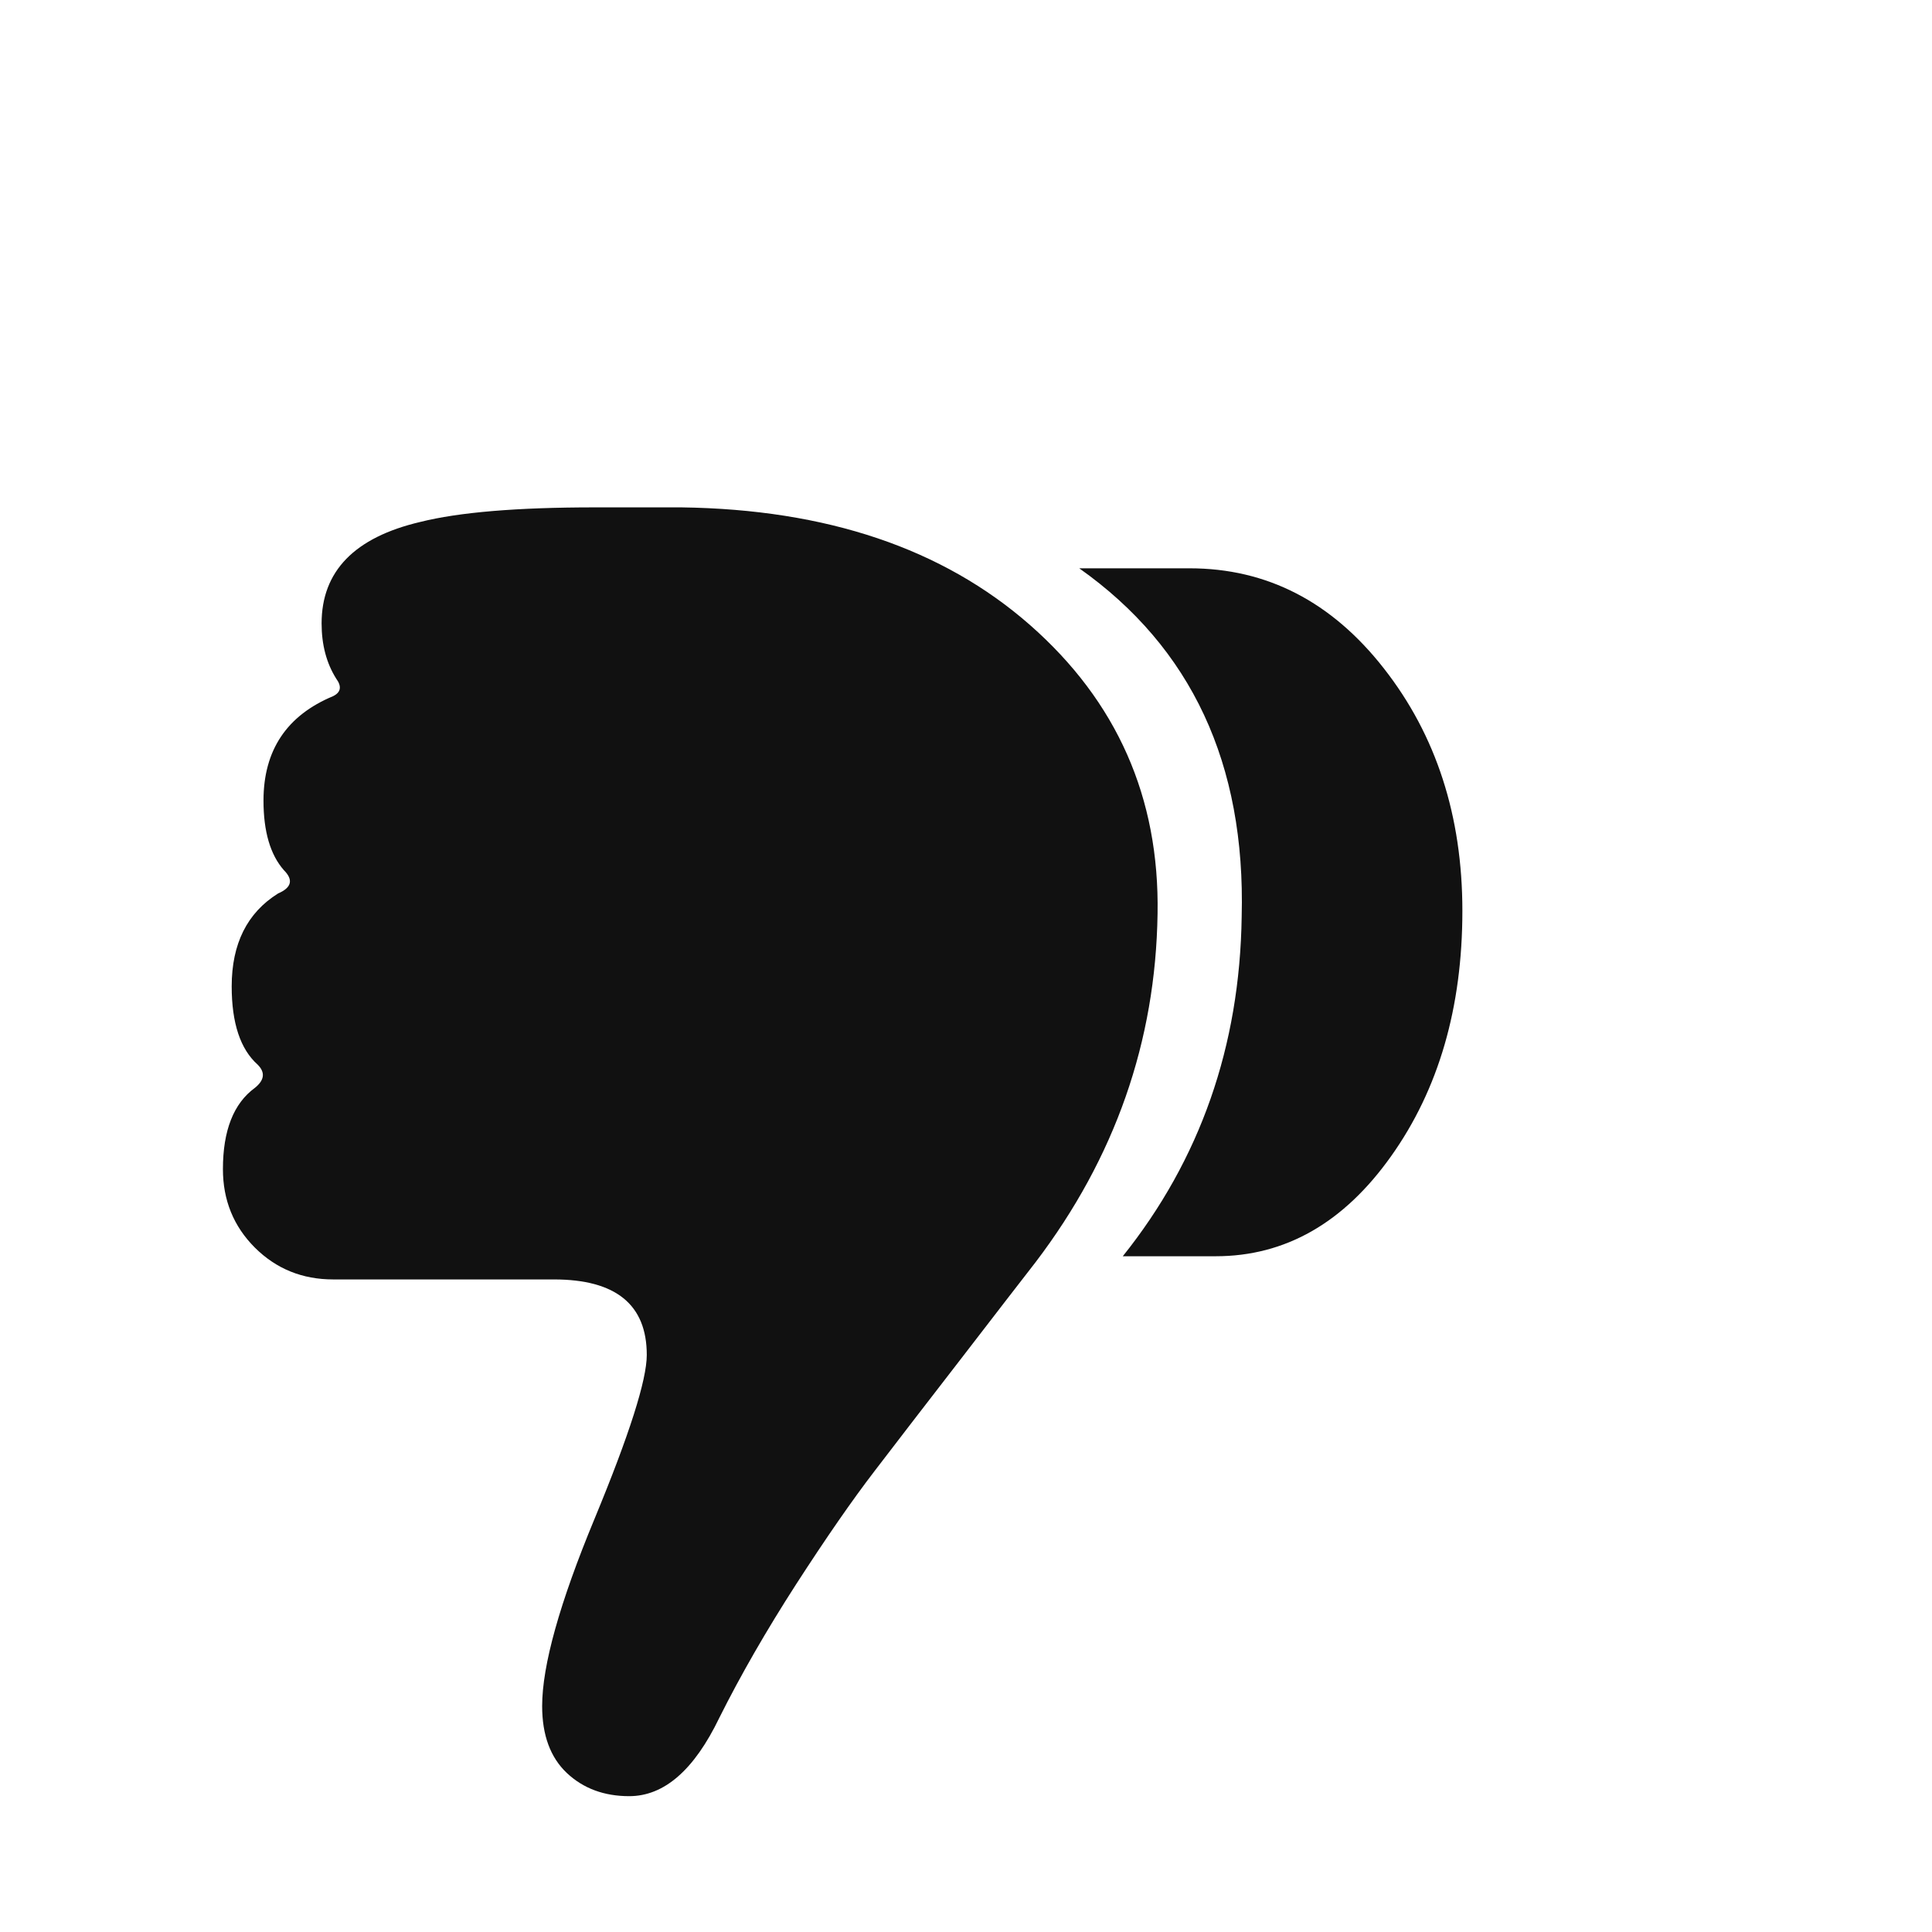
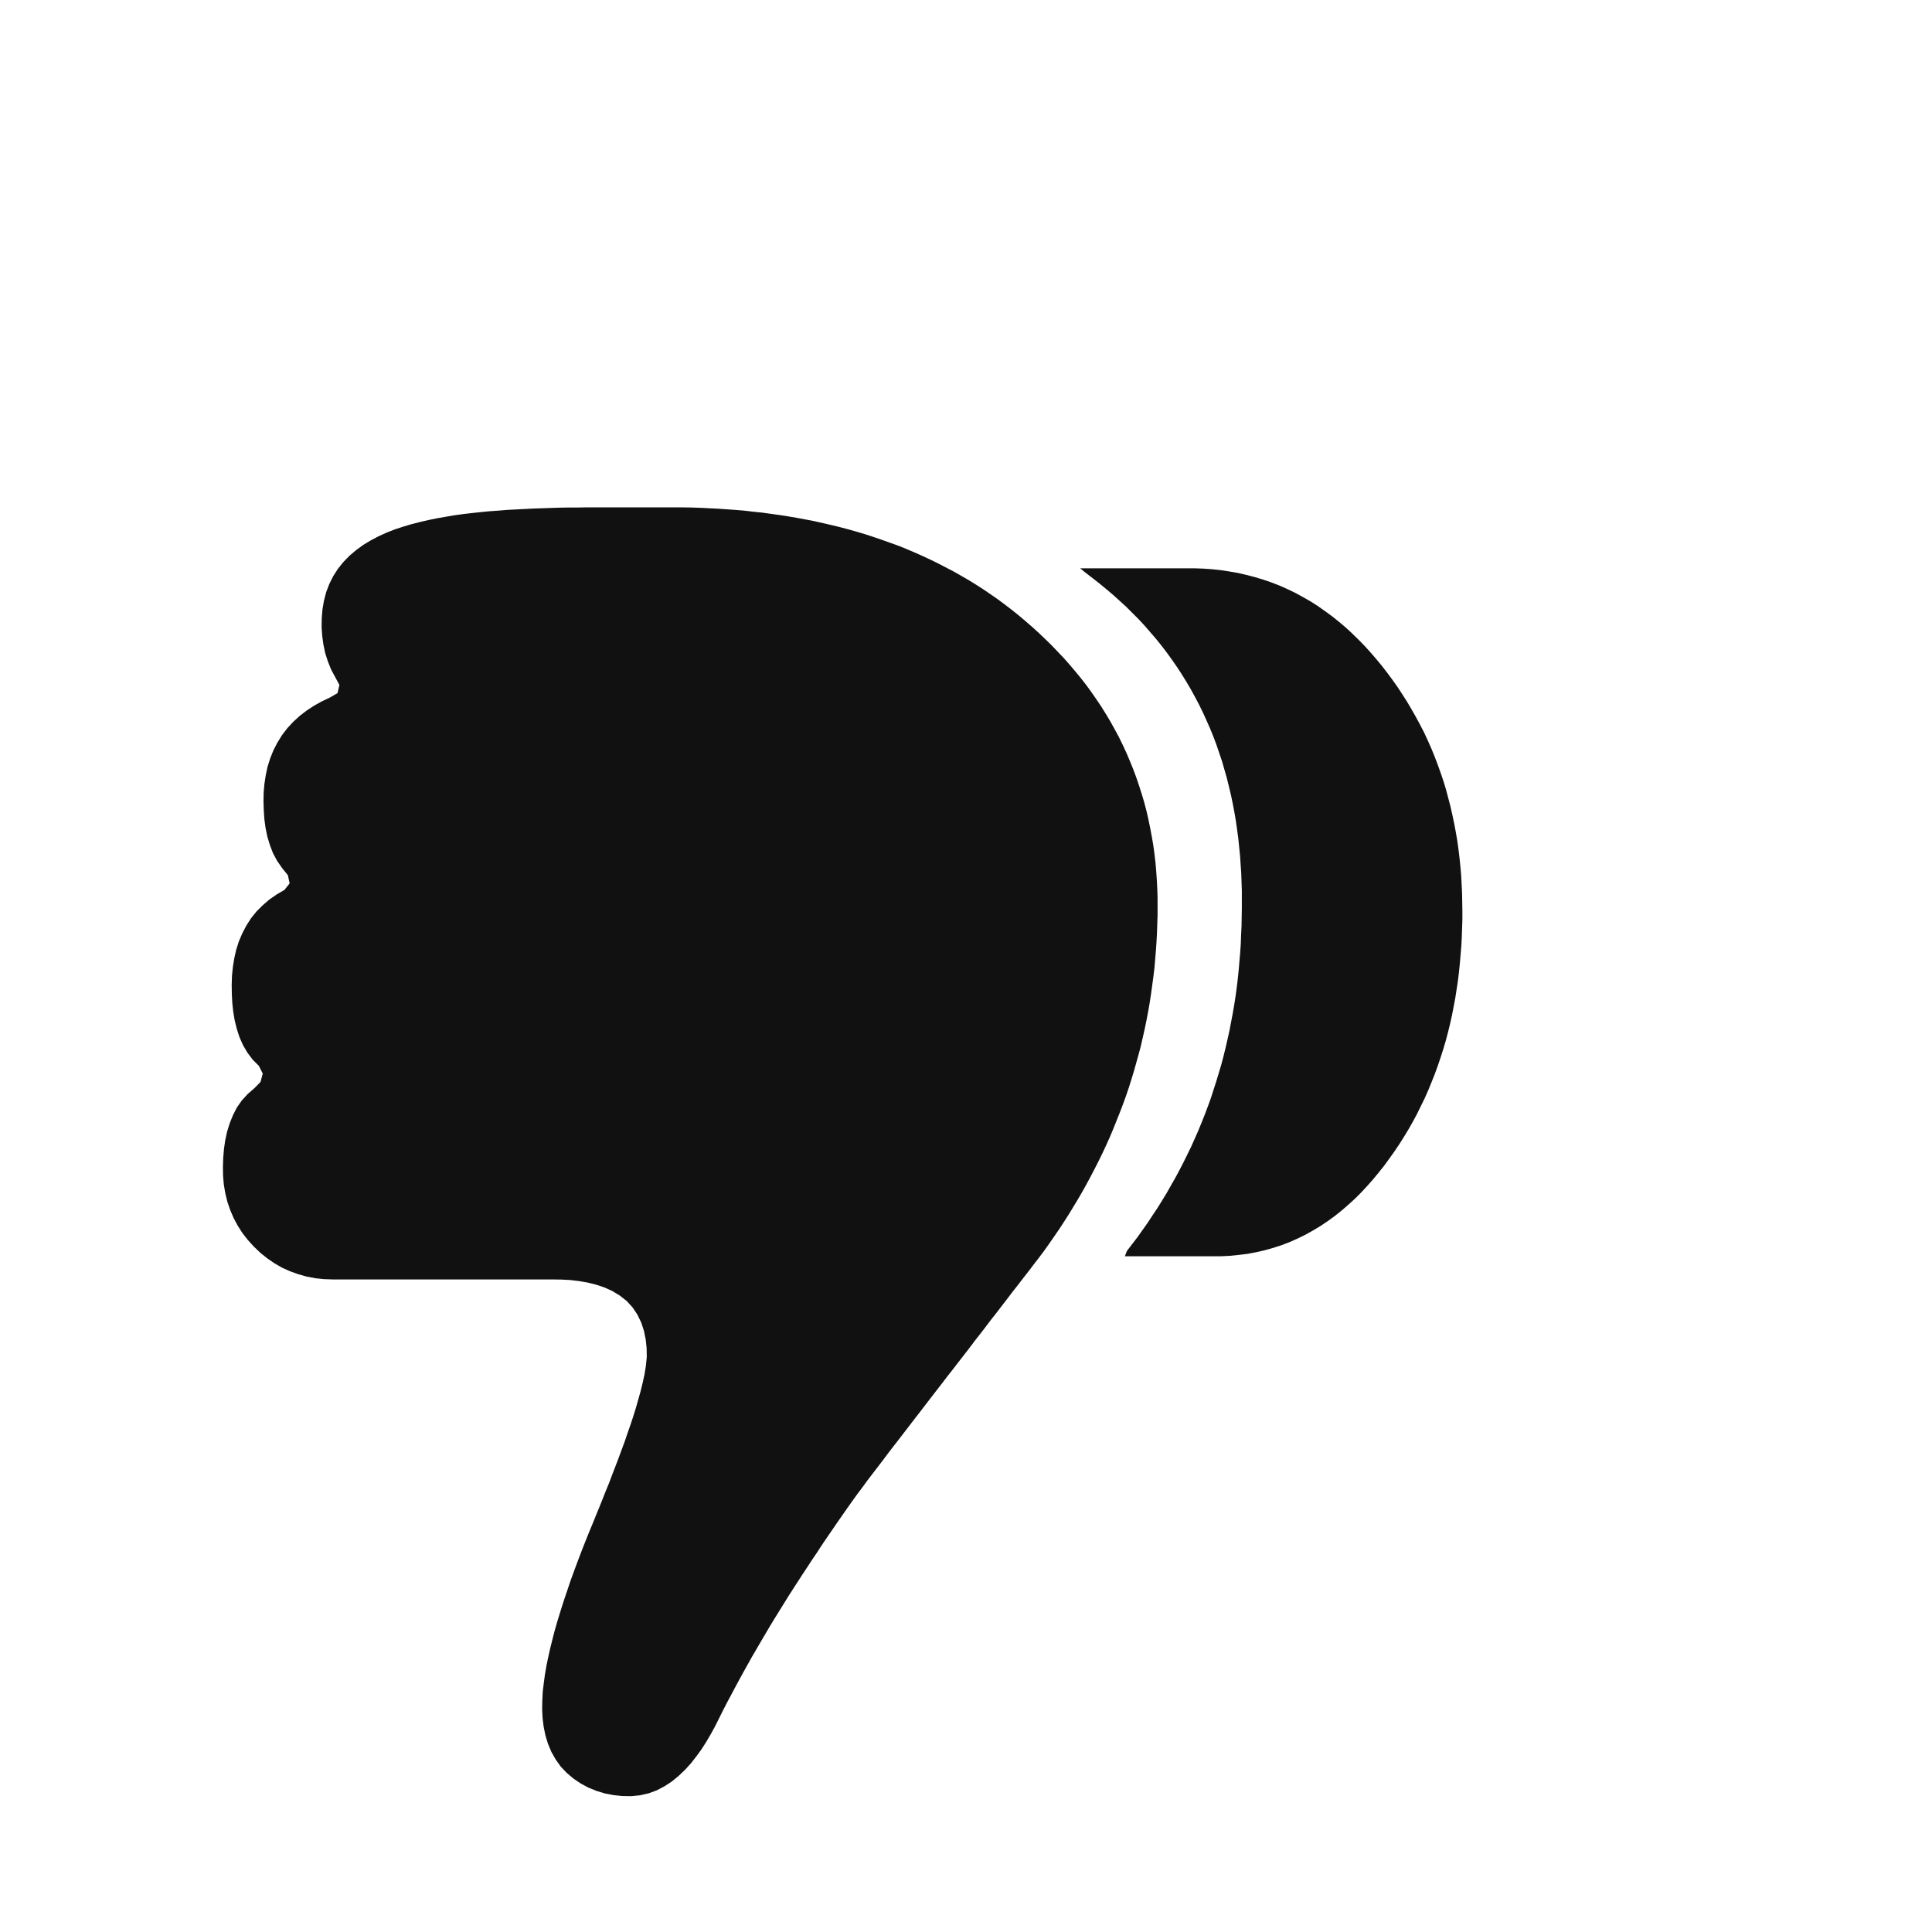
- <svg xmlns="http://www.w3.org/2000/svg" width="22.0" height="22.0" viewBox="-150 -150 1300 1300">
-   <path d="M132.8 201.2Q171.9 191.4 250.0 191.4H308.6Q455.1 193.4 543.0 270.5Q630.9 347.7 628.9 464.8Q627.0 593.8 546.9 699.2Q533.2 716.8 497.1 763.7Q460.9 810.5 438.5 839.8Q416.0 869.1 385.7 916.0Q355.5 962.9 334.0 1005.9Q308.6 1058.6 273.4 1058.6Q248.0 1058.6 231.4 1043.0Q214.8 1027.3 214.8 998.0Q214.8 957.0 250.0 872.1Q285.2 787.1 285.2 761.7Q285.2 710.9 222.7 710.9H74.2Q43.0 710.9 21.5 689.5Q0.0 668.0 0.0 636.7Q0.0 597.7 21.5 582.0Q31.2 574.2 23.4 566.4Q5.9 550.8 5.9 513.7Q5.9 470.7 37.1 451.2Q50.8 445.3 41.0 435.5Q27.3 419.9 27.3 388.7Q27.3 337.9 74.2 318.4Q82.0 314.5 76.2 306.6Q66.4 291.0 66.4 269.5Q66.4 216.8 132.8 201.2ZM834.0 462.9Q834.0 560.5 786.1 627.9Q738.3 695.3 668.0 695.3H605.5Q683.6 597.7 685.5 466.8Q689.5 312.5 576.2 232.4H650.4Q728.5 232.4 781.2 299.8Q834.0 367.2 834.0 462.9Z" fill="#111111" />
+ <svg xmlns="http://www.w3.org/2000/svg" width="22.0" height="22.0" viewBox="0 0 1300.0 1300.0">
+   <path d="M282.8 351.2L288.4 349.9L294.3 348.7L300.0 347.7L305.9 346.7L311.7 345.9L317.7 345.2L323.4 344.6L329.4 344.0L335.3 343.6L341.1 343.1L347.1 342.8L352.9 342.5L358.8 342.2L364.8 342.0L370.6 341.8L376.6 341.6L382.5 341.5L388.3 341.5L394.3 341.4L400.3 341.4L406.2 341.4L412.1 341.4L418.0 341.4L423.9 341.4L429.8 341.4L435.8 341.4L441.7 341.4L447.6 341.4L453.5 341.4L459.4 341.4L465.4 341.5L471.4 341.7L477.3 342.0L483.2 342.3L489.0 342.7L494.8 343.1L500.8 343.6L506.7 344.3L512.6 344.9L518.4 345.7L524.2 346.5L530.0 347.4L535.9 348.4L541.8 349.5L547.6 350.6L553.3 351.9L559.0 353.2L564.8 354.6L570.5 356.1L576.2 357.7L581.9 359.4L587.4 361.2L593.0 363.1L598.6 365.1L604.2 367.1L609.7 369.3L615.1 371.6L620.5 374.0L625.9 376.5L631.2 379.1L636.4 381.8L641.6 384.5L646.7 387.4L651.9 390.4L656.9 393.5L661.9 396.7L666.7 400.0L671.6 403.4L676.3 406.9L681.0 410.5L685.6 414.2L690.1 418.0L694.6 421.9L699.1 426.0L703.4 430.1L707.6 434.2L711.6 438.4L715.7 442.7L719.6 447.1L723.5 451.7L727.2 456.2L730.8 460.8L734.3 465.6L737.7 470.5L741.0 475.4L744.1 480.4L747.1 485.4L750.0 490.6L752.8 495.8L755.4 501.1L757.9 506.5L760.2 511.9L762.4 517.3L764.5 522.9L766.4 528.5L768.2 534.1L769.9 539.8L771.4 545.5L772.7 551.2L773.9 557.0L775.0 562.8L776.0 568.6L776.8 574.5L777.5 580.4L778.0 586.3L778.4 592.1L778.7 598.0L778.9 603.9L778.9 609.9L778.9 615.9L778.7 621.8L778.5 627.7L778.2 633.6L777.8 639.5L777.3 645.4L776.8 651.3L776.1 657.1L775.3 663.0L774.5 668.9L773.6 674.7L772.6 680.5L771.5 686.3L770.3 692.1L769.0 697.9L767.7 703.6L766.2 709.3L764.6 715.0L763.0 720.7L761.3 726.3L759.5 732.0L757.6 737.6L755.6 743.1L753.5 748.6L751.3 754.1L749.1 759.6L746.8 765.1L744.4 770.4L741.9 775.8L739.3 781.1L736.6 786.4L733.9 791.6L731.1 796.8L728.2 802.0L725.3 807.0L722.2 812.1L719.1 817.2L715.9 822.2L712.7 827.1L709.4 831.9L706.0 836.8L702.6 841.6L699.0 846.4L695.6 850.8L692.1 855.4L688.2 860.4L684.9 864.7L681.2 869.4L677.4 874.4L674.0 878.8L670.5 883.4L666.7 888.2L663.0 893.1L659.6 897.5L656.0 902.1L652.4 906.9L648.6 911.8L644.8 916.7L641.1 921.5L637.4 926.2L633.9 930.8L630.4 935.3L626.7 940.1L623.0 944.9L619.4 949.6L615.9 954.1L612.3 958.8L608.6 963.6L605.0 968.3L601.5 972.8L597.8 977.6L594.2 982.4L590.7 987.0L587.3 991.4L583.8 996.0L580.3 1000.8L576.6 1005.7L573.3 1010.3L569.9 1015.1L566.5 1020.0L563.0 1025.0L559.8 1029.7L556.5 1034.5L553.1 1039.5L549.8 1044.6L546.6 1049.3L543.4 1054.2L540.1 1059.2L536.8 1064.3L533.5 1069.4L530.3 1074.4L527.2 1079.4L524.1 1084.4L521.0 1089.4L517.9 1094.5L514.9 1099.6L511.9 1104.7L509.0 1109.7L506.0 1114.8L503.1 1120.0L500.2 1125.2L497.4 1130.3L494.6 1135.5L491.8 1140.8L489.0 1146.0L486.3 1151.3L483.7 1156.5L481.0 1161.9L478.2 1167.0L475.2 1172.1L472.0 1177.1L468.5 1181.9L464.9 1186.5L460.9 1190.9L456.7 1194.9L452.1 1198.7L447.2 1201.9L441.9 1204.7L436.4 1206.7L430.7 1208.0L424.8 1208.6L418.7 1208.5L412.9 1207.9L407.1 1206.8L401.5 1205.1L396.0 1202.9L390.8 1200.1L385.9 1196.8L381.4 1193.0L377.3 1188.7L373.9 1183.9L371.0 1178.8L368.7 1173.3L367.0 1167.7L365.8 1161.8L365.1 1156.1L364.8 1150.1L364.9 1144.3L365.2 1138.3L365.9 1132.5L366.7 1126.6L367.7 1120.8L368.9 1115.0L370.2 1109.2L371.6 1103.6L373.1 1097.7L374.7 1092.1L376.4 1086.5L378.2 1080.7L380.0 1075.2L381.9 1069.6L383.8 1063.9L385.8 1058.4L387.8 1053.0L389.9 1047.4L392.1 1041.7L394.2 1036.4L396.4 1030.9L398.7 1025.4L401.0 1019.7L403.3 1014.1L405.5 1008.6L407.6 1003.3L409.9 997.7L412.0 992.1L414.1 986.7L416.2 981.2L418.3 975.5L420.3 970.1L422.2 964.5L424.2 958.8L426.0 953.4L427.8 947.6L429.4 942.0L431.0 936.3L432.4 930.6L433.7 924.7L434.6 919.1L435.2 913.1L435.1 907.2L434.5 901.4L433.3 895.5L431.5 890.0L428.9 884.6L425.7 879.8L421.7 875.4L417.1 871.8L412.0 868.7L406.7 866.3L401.0 864.4L395.4 863.0L389.5 862.0L383.7 861.3L377.8 861.0L371.7 860.9L365.8 860.9L359.9 860.9L354.0 860.9L348.1 860.9L342.2 860.9L336.3 860.9L330.4 860.9L324.5 860.9L318.5 860.9L312.6 860.9L306.7 860.9L300.8 860.9L294.9 860.9L289.0 860.9L283.1 860.9L277.2 860.9L271.3 860.9L265.4 860.9L259.5 860.9L253.6 860.9L247.7 860.9L241.7 860.9L235.8 860.9L229.9 860.9L224.0 860.9L218.0 860.7L212.2 860.1L206.4 859.0L200.7 857.4L195.1 855.4L189.8 853.0L184.6 850.0L179.8 846.7L175.2 843.0L170.8 838.8L166.8 834.4L163.2 829.8L160.0 824.8L157.2 819.6L154.9 814.2L153.0 808.7L151.6 802.9L150.6 797.1L150.1 791.2L150.0 785.1L150.2 779.0L150.7 773.2L151.5 767.5L152.8 761.5L154.5 756.0L156.7 750.5L159.4 745.2L162.7 740.5L166.7 736.1L171.2 732.2L175.3 728.0L176.8 722.4L174.2 717.2L170.0 713.0L166.4 708.2L163.5 703.2L161.1 697.8L159.3 692.2L157.9 686.5L156.9 680.5L156.3 674.8L156.0 668.9L155.9 662.7L156.1 656.5L156.7 650.6L157.6 645.0L158.9 639.2L160.7 633.5L163.0 628.1L165.7 622.9L168.9 617.9L172.6 613.3L176.7 609.2L181.2 605.3L186.1 601.9L191.4 598.8L194.9 594.4L193.7 588.9L189.9 584.2L186.5 579.3L183.7 574.1L181.6 568.6L179.9 563.0L178.7 557.2L177.9 551.3L177.5 545.5L177.3 539.4L177.4 533.4L177.9 527.6L178.8 521.7L180.0 516.0L181.8 510.3L184.0 504.8L186.7 499.6L189.8 494.6L193.4 489.9L197.4 485.6L201.8 481.6L206.5 478.0L211.4 474.8L216.6 471.9L221.9 469.4L227.1 466.4L228.4 460.9L225.6 455.7L222.8 450.5L220.6 445.0L218.8 439.4L217.6 433.6L216.8 427.8L216.4 421.9L216.5 415.8L217.0 409.9L218.0 404.1L219.5 398.4L221.6 392.9L224.2 387.7L227.4 382.7L231.1 378.1L235.2 373.9L239.7 370.1L244.5 366.6L249.5 363.6L254.8 360.8L260.1 358.4L265.7 356.2L271.2 354.4L276.9 352.7L282.8 351.2ZM984.0 612.9L984.0 618.9L983.8 624.8L983.6 630.7L983.3 636.5L982.8 642.4L982.3 648.3L981.7 654.2L981.0 660.0L980.1 665.9L979.2 671.7L978.1 677.5L977.0 683.2L975.7 689.0L974.3 694.7L972.8 700.4L971.1 706.1L969.3 711.7L967.4 717.3L965.4 722.8L963.2 728.3L961.0 733.7L958.6 739.1L956.0 744.4L953.4 749.7L950.6 754.9L947.7 760.0L944.6 765.1L941.5 770.0L938.2 774.9L934.7 779.8L931.2 784.6L927.5 789.2L923.8 793.7L919.8 798.2L915.8 802.5L911.7 806.6L907.3 810.6L902.8 814.5L898.3 818.1L893.5 821.6L888.6 824.9L883.6 827.9L878.4 830.8L873.1 833.4L867.7 835.8L862.2 837.9L856.6 839.7L850.9 841.3L845.2 842.6L839.4 843.7L833.5 844.4L827.7 845.0L821.8 845.3L815.9 845.3L810.0 845.3L804.1 845.3L798.2 845.3L792.3 845.3L786.4 845.3L780.5 845.3L774.6 845.3L768.7 845.3L762.8 845.3L756.9 845.3L758.3 841.7L761.9 837.0L765.5 832.3L768.9 827.5L772.3 822.7L775.5 817.8L778.8 812.9L781.9 807.9L785.0 802.8L787.9 797.7L790.8 792.6L793.6 787.4L796.3 782.2L798.9 776.9L801.5 771.6L803.9 766.2L806.3 760.8L808.5 755.4L810.7 749.9L812.8 744.3L814.8 738.8L816.6 733.2L818.4 727.6L820.1 722.0L821.8 716.3L823.3 710.6L824.7 704.9L826.0 699.2L827.3 693.4L828.4 687.6L829.5 681.8L830.5 676.0L831.4 670.2L832.2 664.3L832.9 658.5L833.5 652.6L834.0 646.7L834.5 640.9L834.9 635.0L835.1 629.1L835.4 623.2L835.5 617.2L835.6 611.2L835.6 605.2L835.6 599.2L835.4 593.4L835.2 587.5L834.8 581.8L834.4 575.9L833.8 569.9L833.2 564.0L832.4 558.1L831.6 552.4L830.6 546.6L829.5 540.8L828.3 535.0L826.9 529.2L825.5 523.5L823.9 517.9L822.3 512.3L820.4 506.7L818.5 501.1L816.4 495.5L814.2 490.1L811.8 484.7L809.4 479.4L806.8 474.1L804.0 468.8L801.2 463.7L798.2 458.6L795.1 453.6L791.9 448.7L788.5 443.8L785.1 439.1L781.5 434.4L777.8 429.8L773.9 425.3L770.1 420.9L766.1 416.6L761.9 412.4L757.7 408.2L753.3 404.2L749.0 400.3L744.5 396.5L740.0 392.8L735.3 389.1L730.6 385.5L726.8 382.4L732.7 382.4L738.6 382.4L744.5 382.4L750.4 382.4L756.3 382.4L762.2 382.4L768.1 382.4L774.0 382.4L779.9 382.4L785.8 382.4L791.7 382.4L797.6 382.4L803.5 382.4L809.5 382.6L815.3 383.0L821.1 383.6L827.0 384.5L832.8 385.5L838.5 386.8L844.3 388.3L849.9 390.0L855.5 391.9L860.9 394.0L866.3 396.4L871.7 399.0L876.8 401.8L881.9 404.7L886.9 407.9L891.7 411.3L896.5 414.8L901.1 418.5L905.6 422.3L909.9 426.3L914.1 430.4L918.3 434.7L922.2 439.0L926.0 443.4L929.8 448.0L933.5 452.8L937.0 457.5L940.4 462.3L943.6 467.2L946.8 472.2L949.8 477.3L952.7 482.4L955.5 487.6L958.2 492.8L960.7 498.2L963.1 503.6L965.3 509.0L967.4 514.5L969.4 520.1L971.3 525.7L973.0 531.3L974.5 537.0L976.0 542.7L977.3 548.5L978.5 554.2L979.6 560.0L980.6 565.9L981.4 571.7L982.1 577.5L982.7 583.4L983.2 589.3L983.5 595.1L983.8 601.0L983.9 606.9L984.0 612.9Z" fill="#111111" />
</svg>
